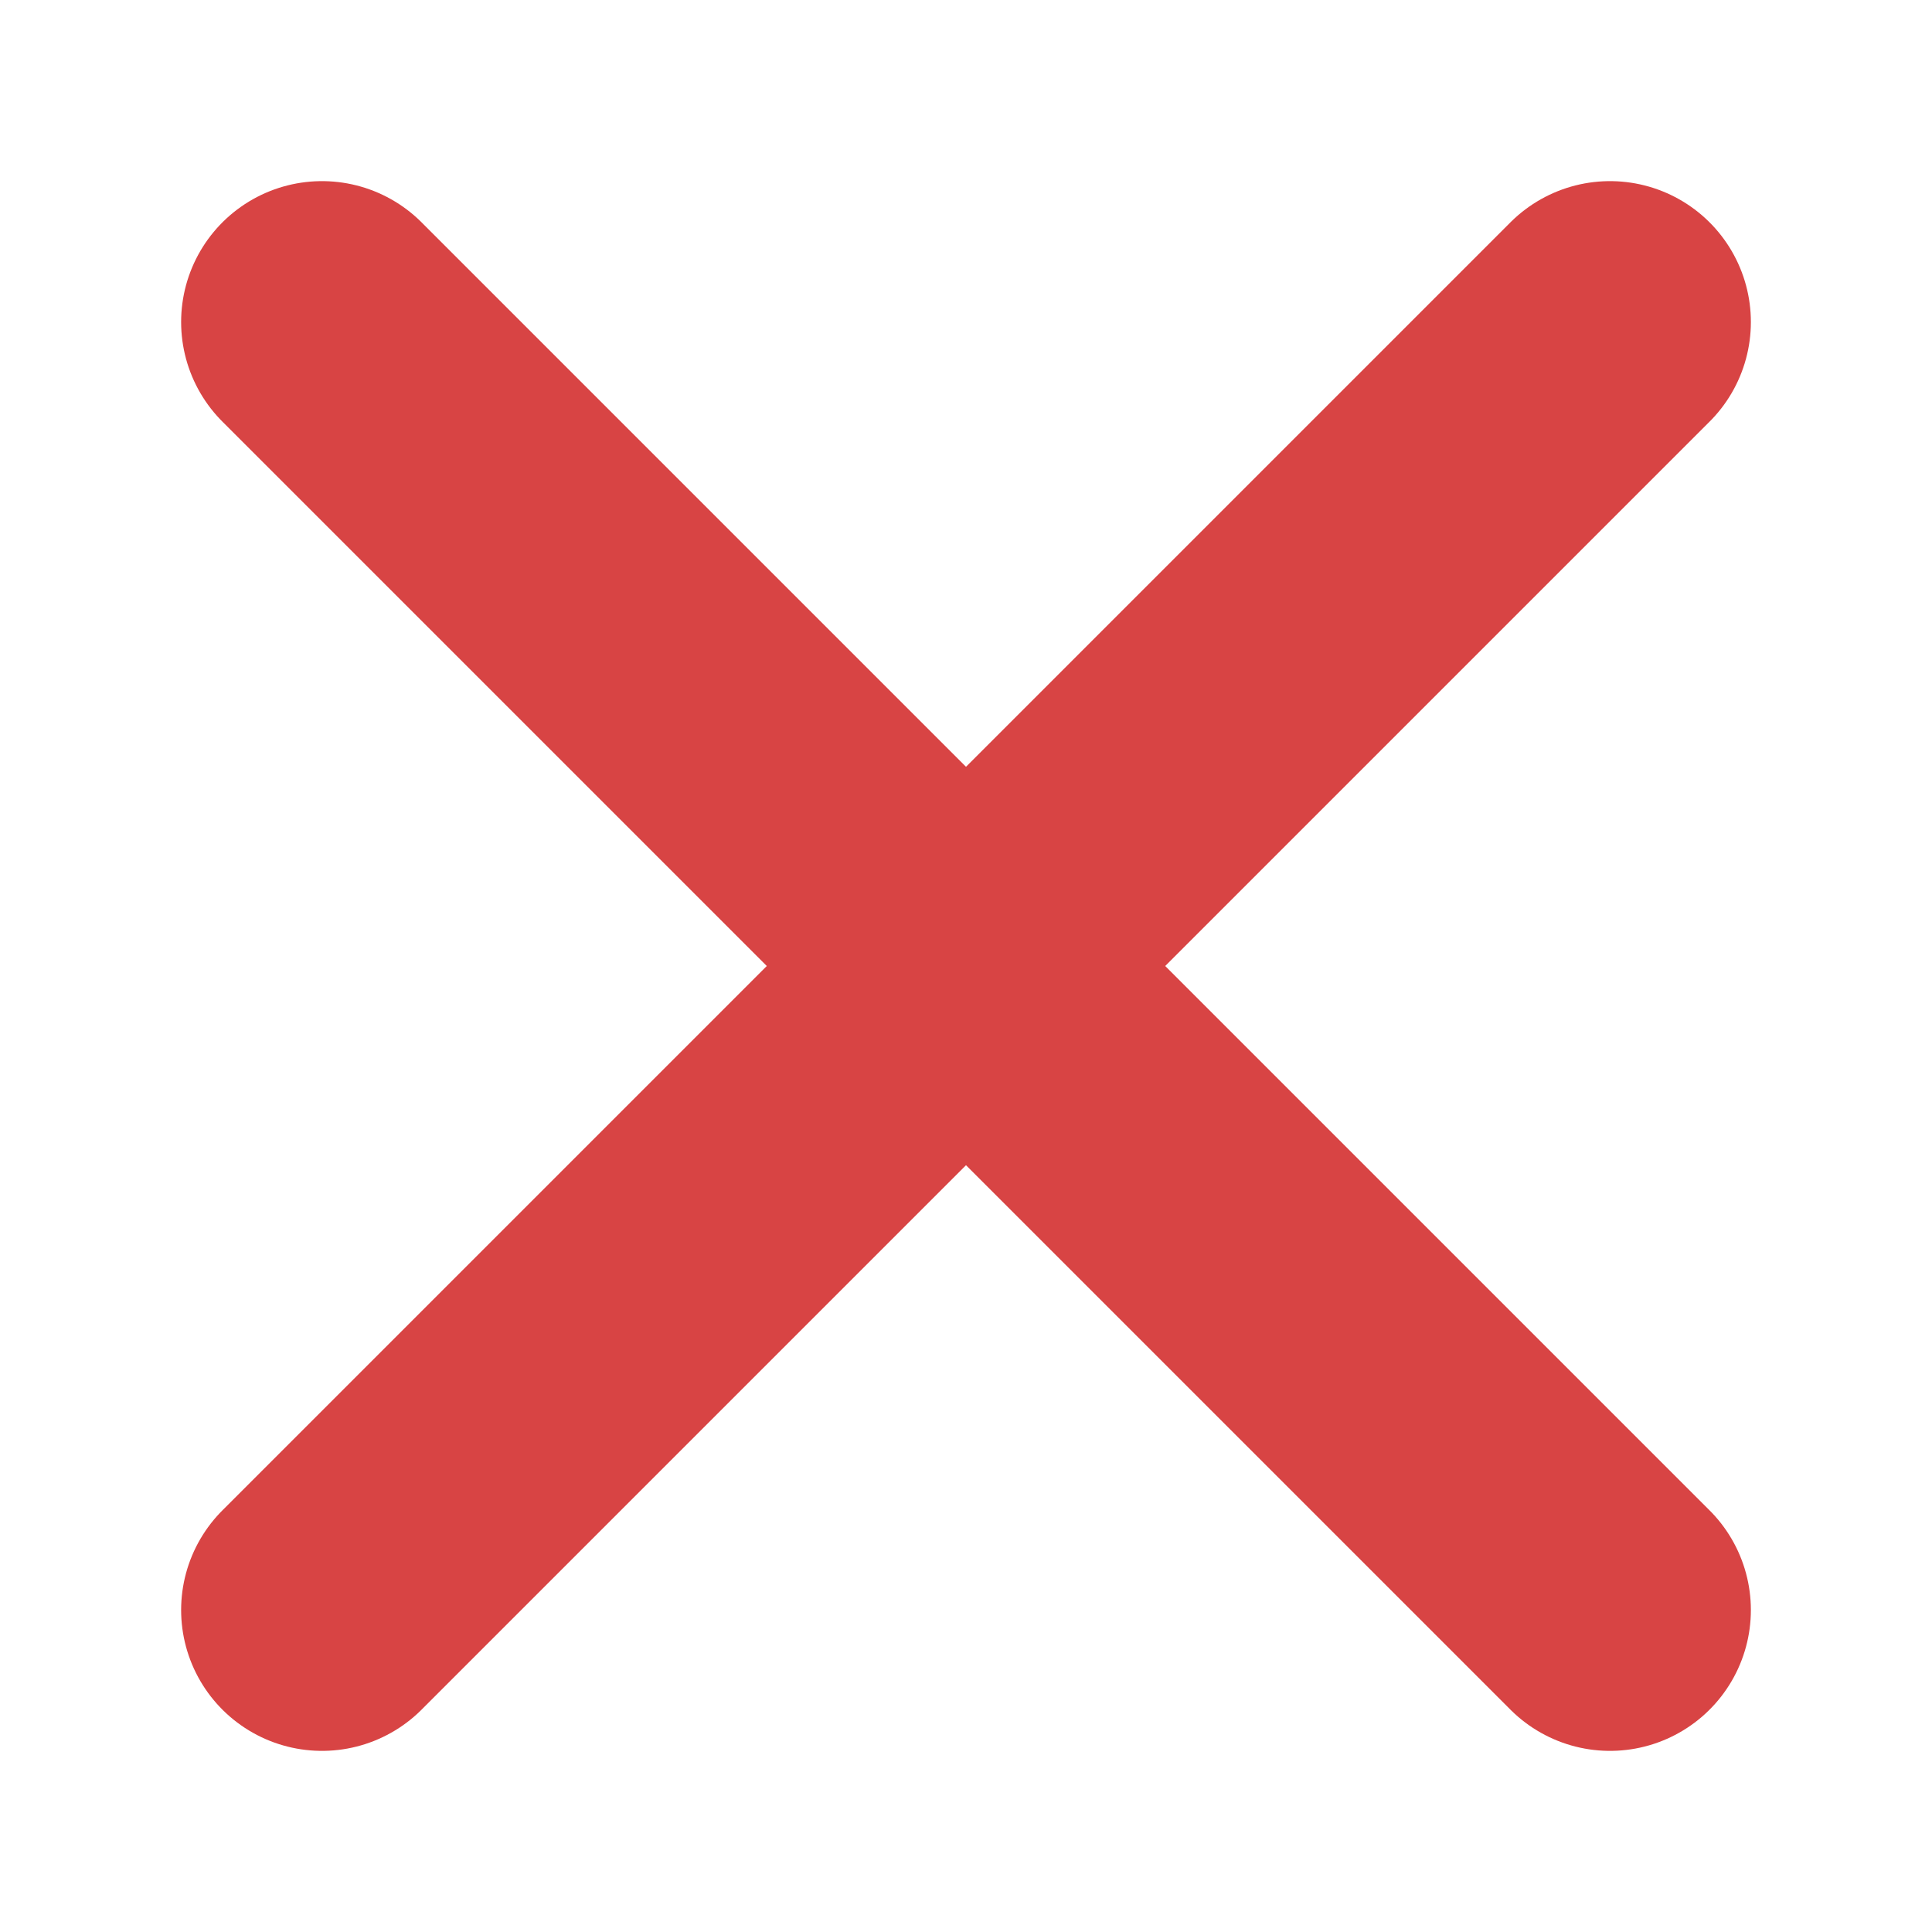
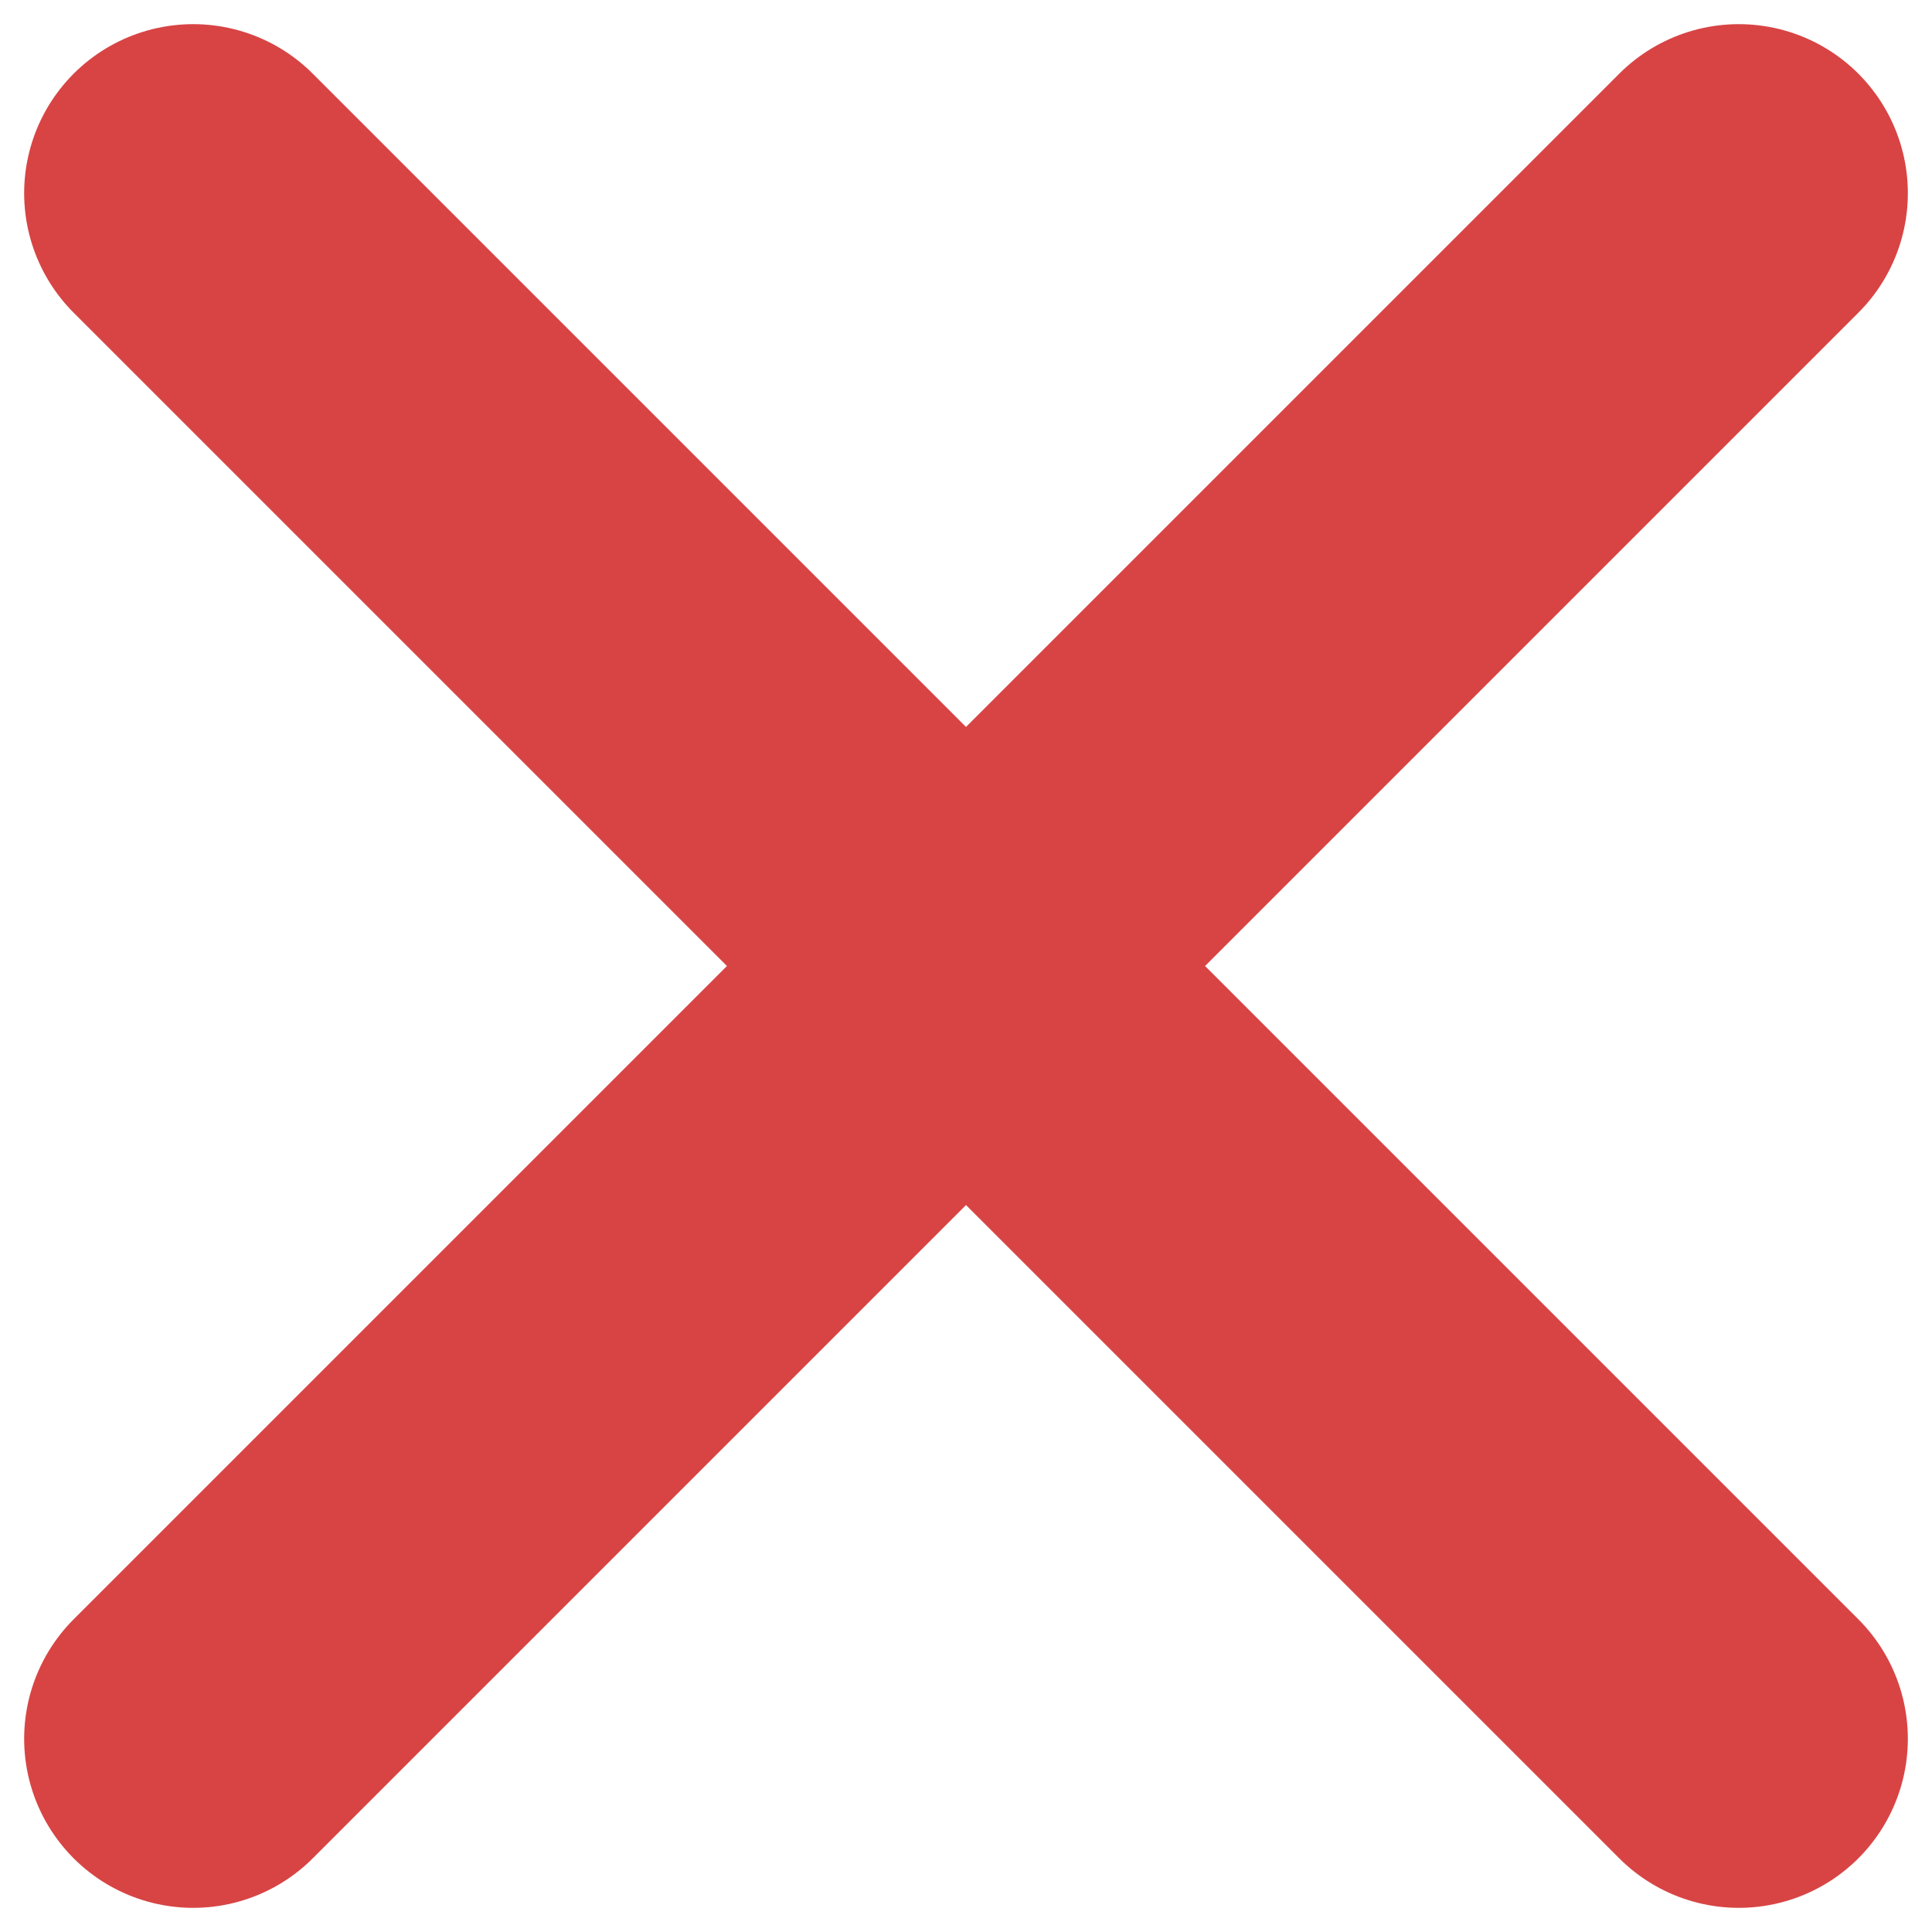
- <svg xmlns="http://www.w3.org/2000/svg" viewBox="0 0 48 48" width="24" height="24">
+ <svg xmlns="http://www.w3.org/2000/svg" viewBox="4 4 40 40" width="20" height="20">
  <path d="M 8 8 L 40 40 M 40 8 L 8 40" fill="none" stroke="#D84444" stroke-width="7" stroke-linecap="round" />
</svg>
